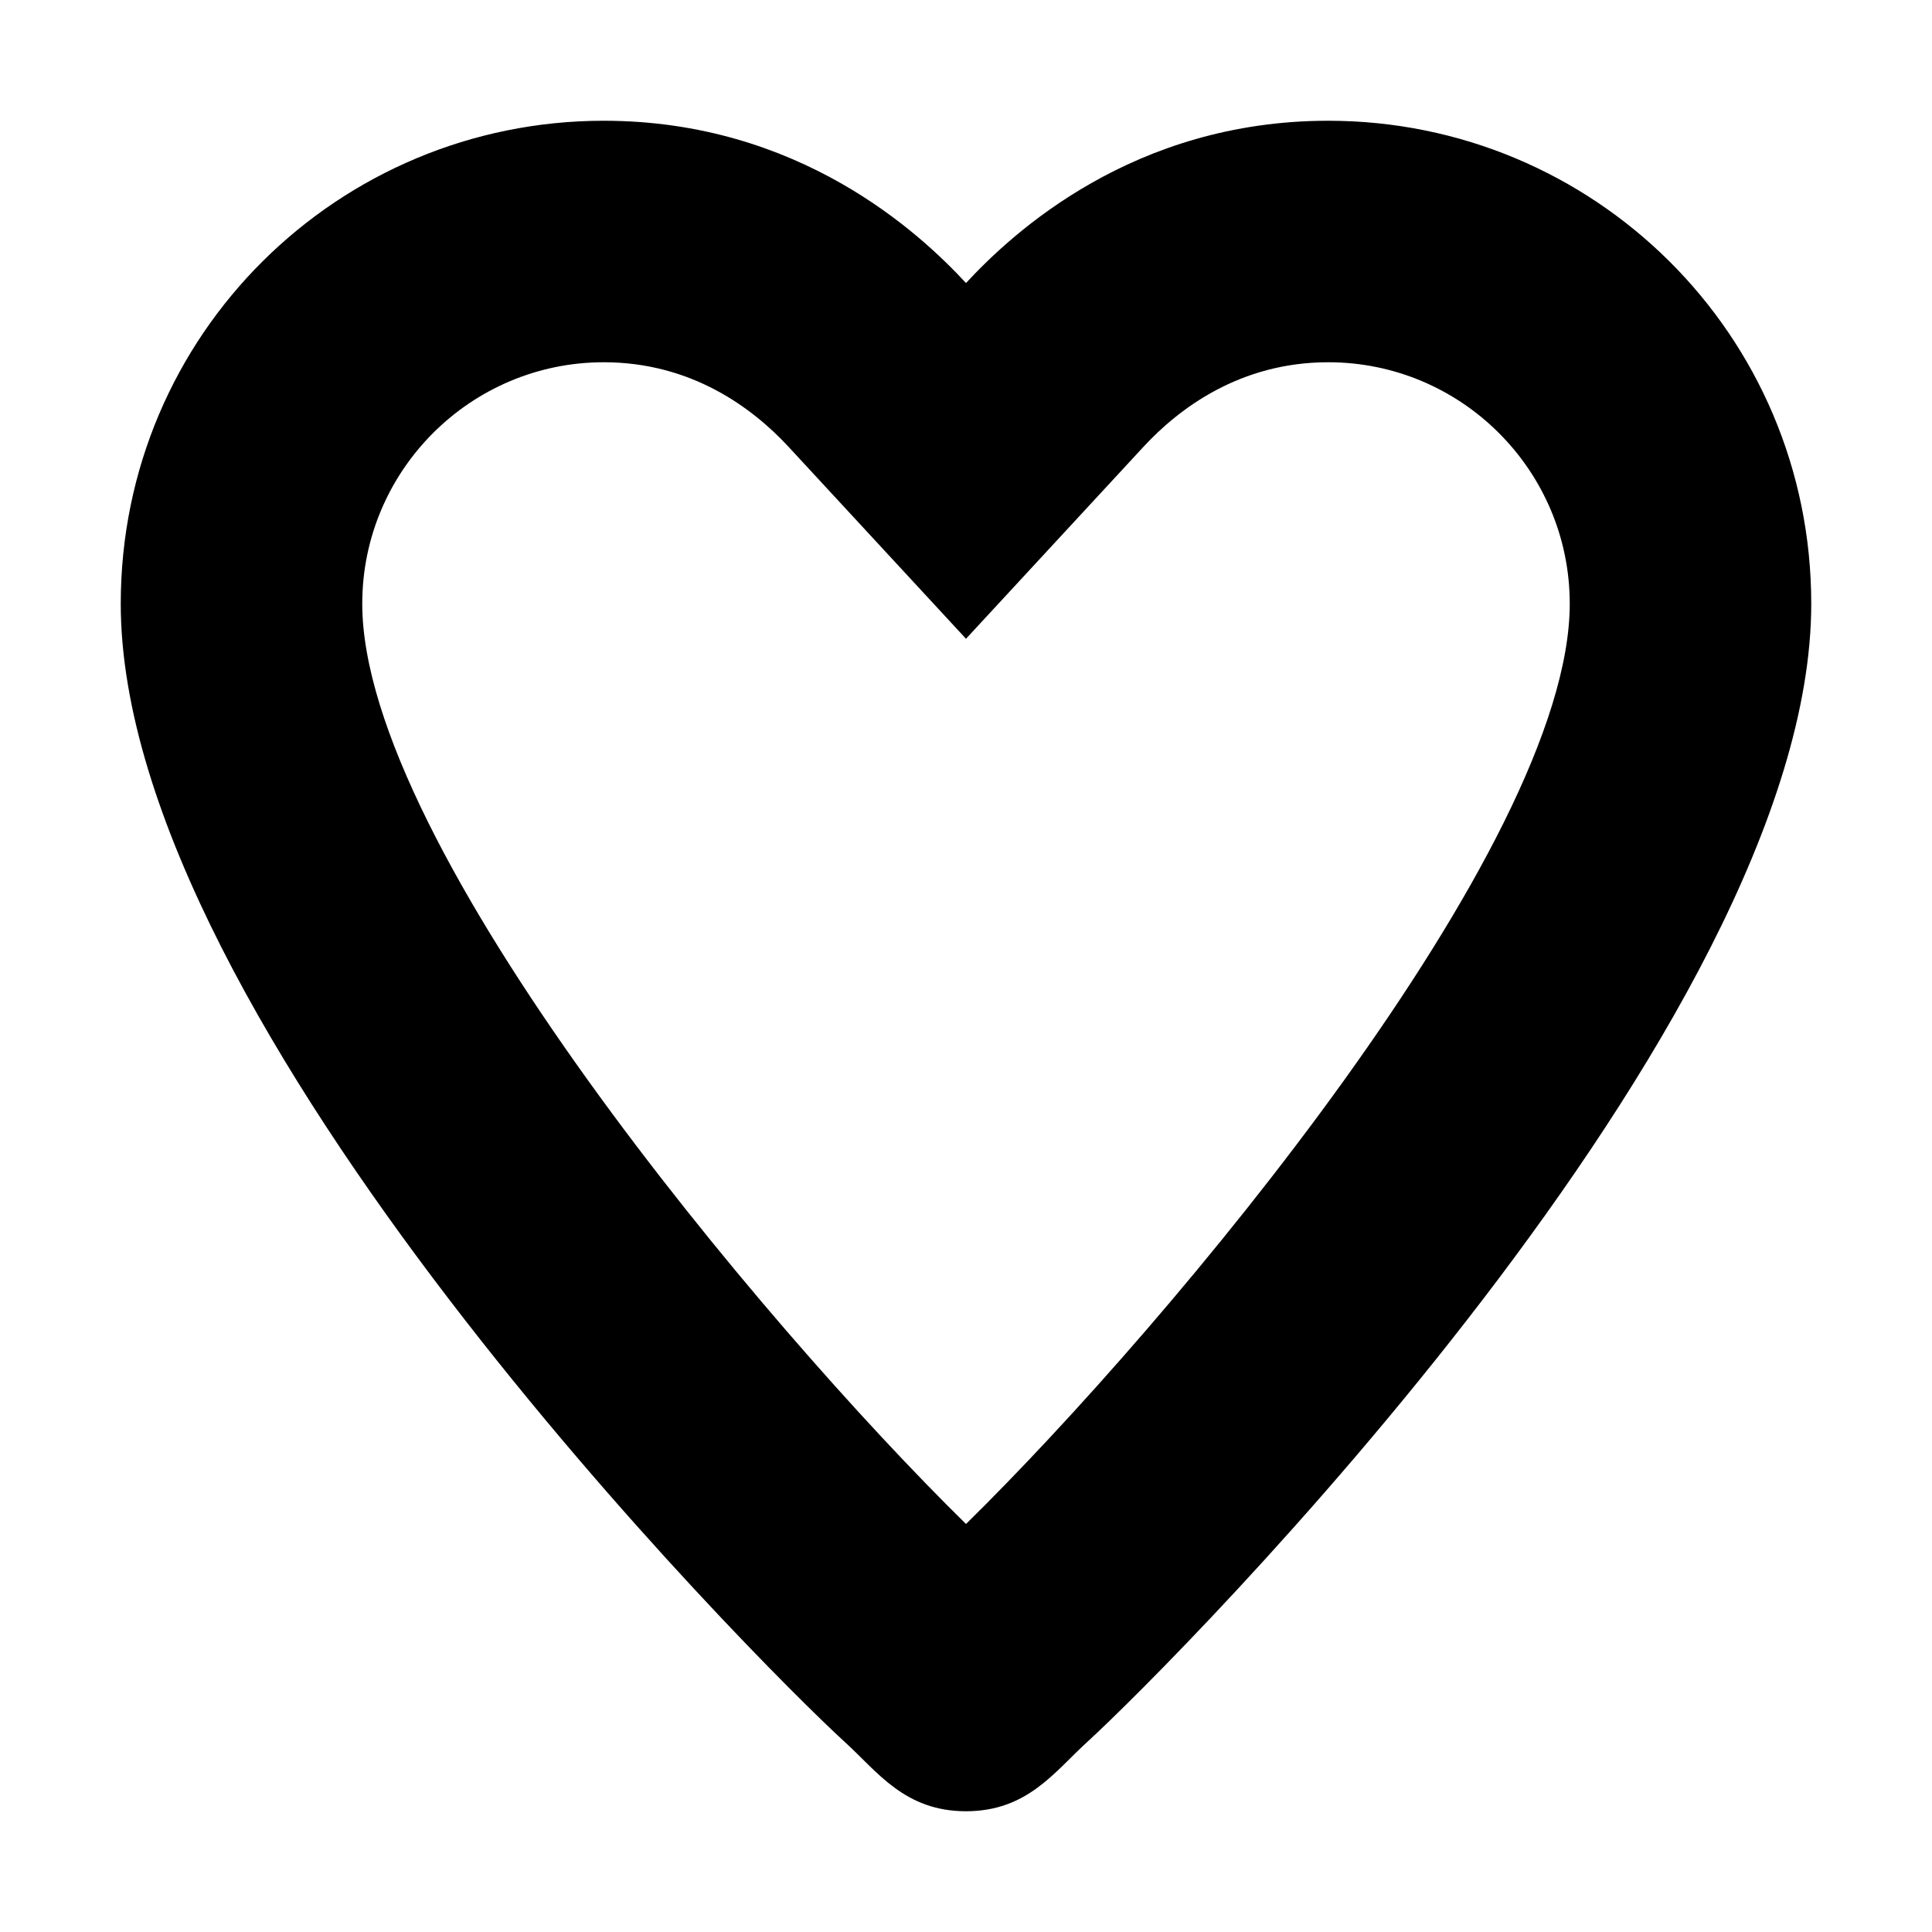
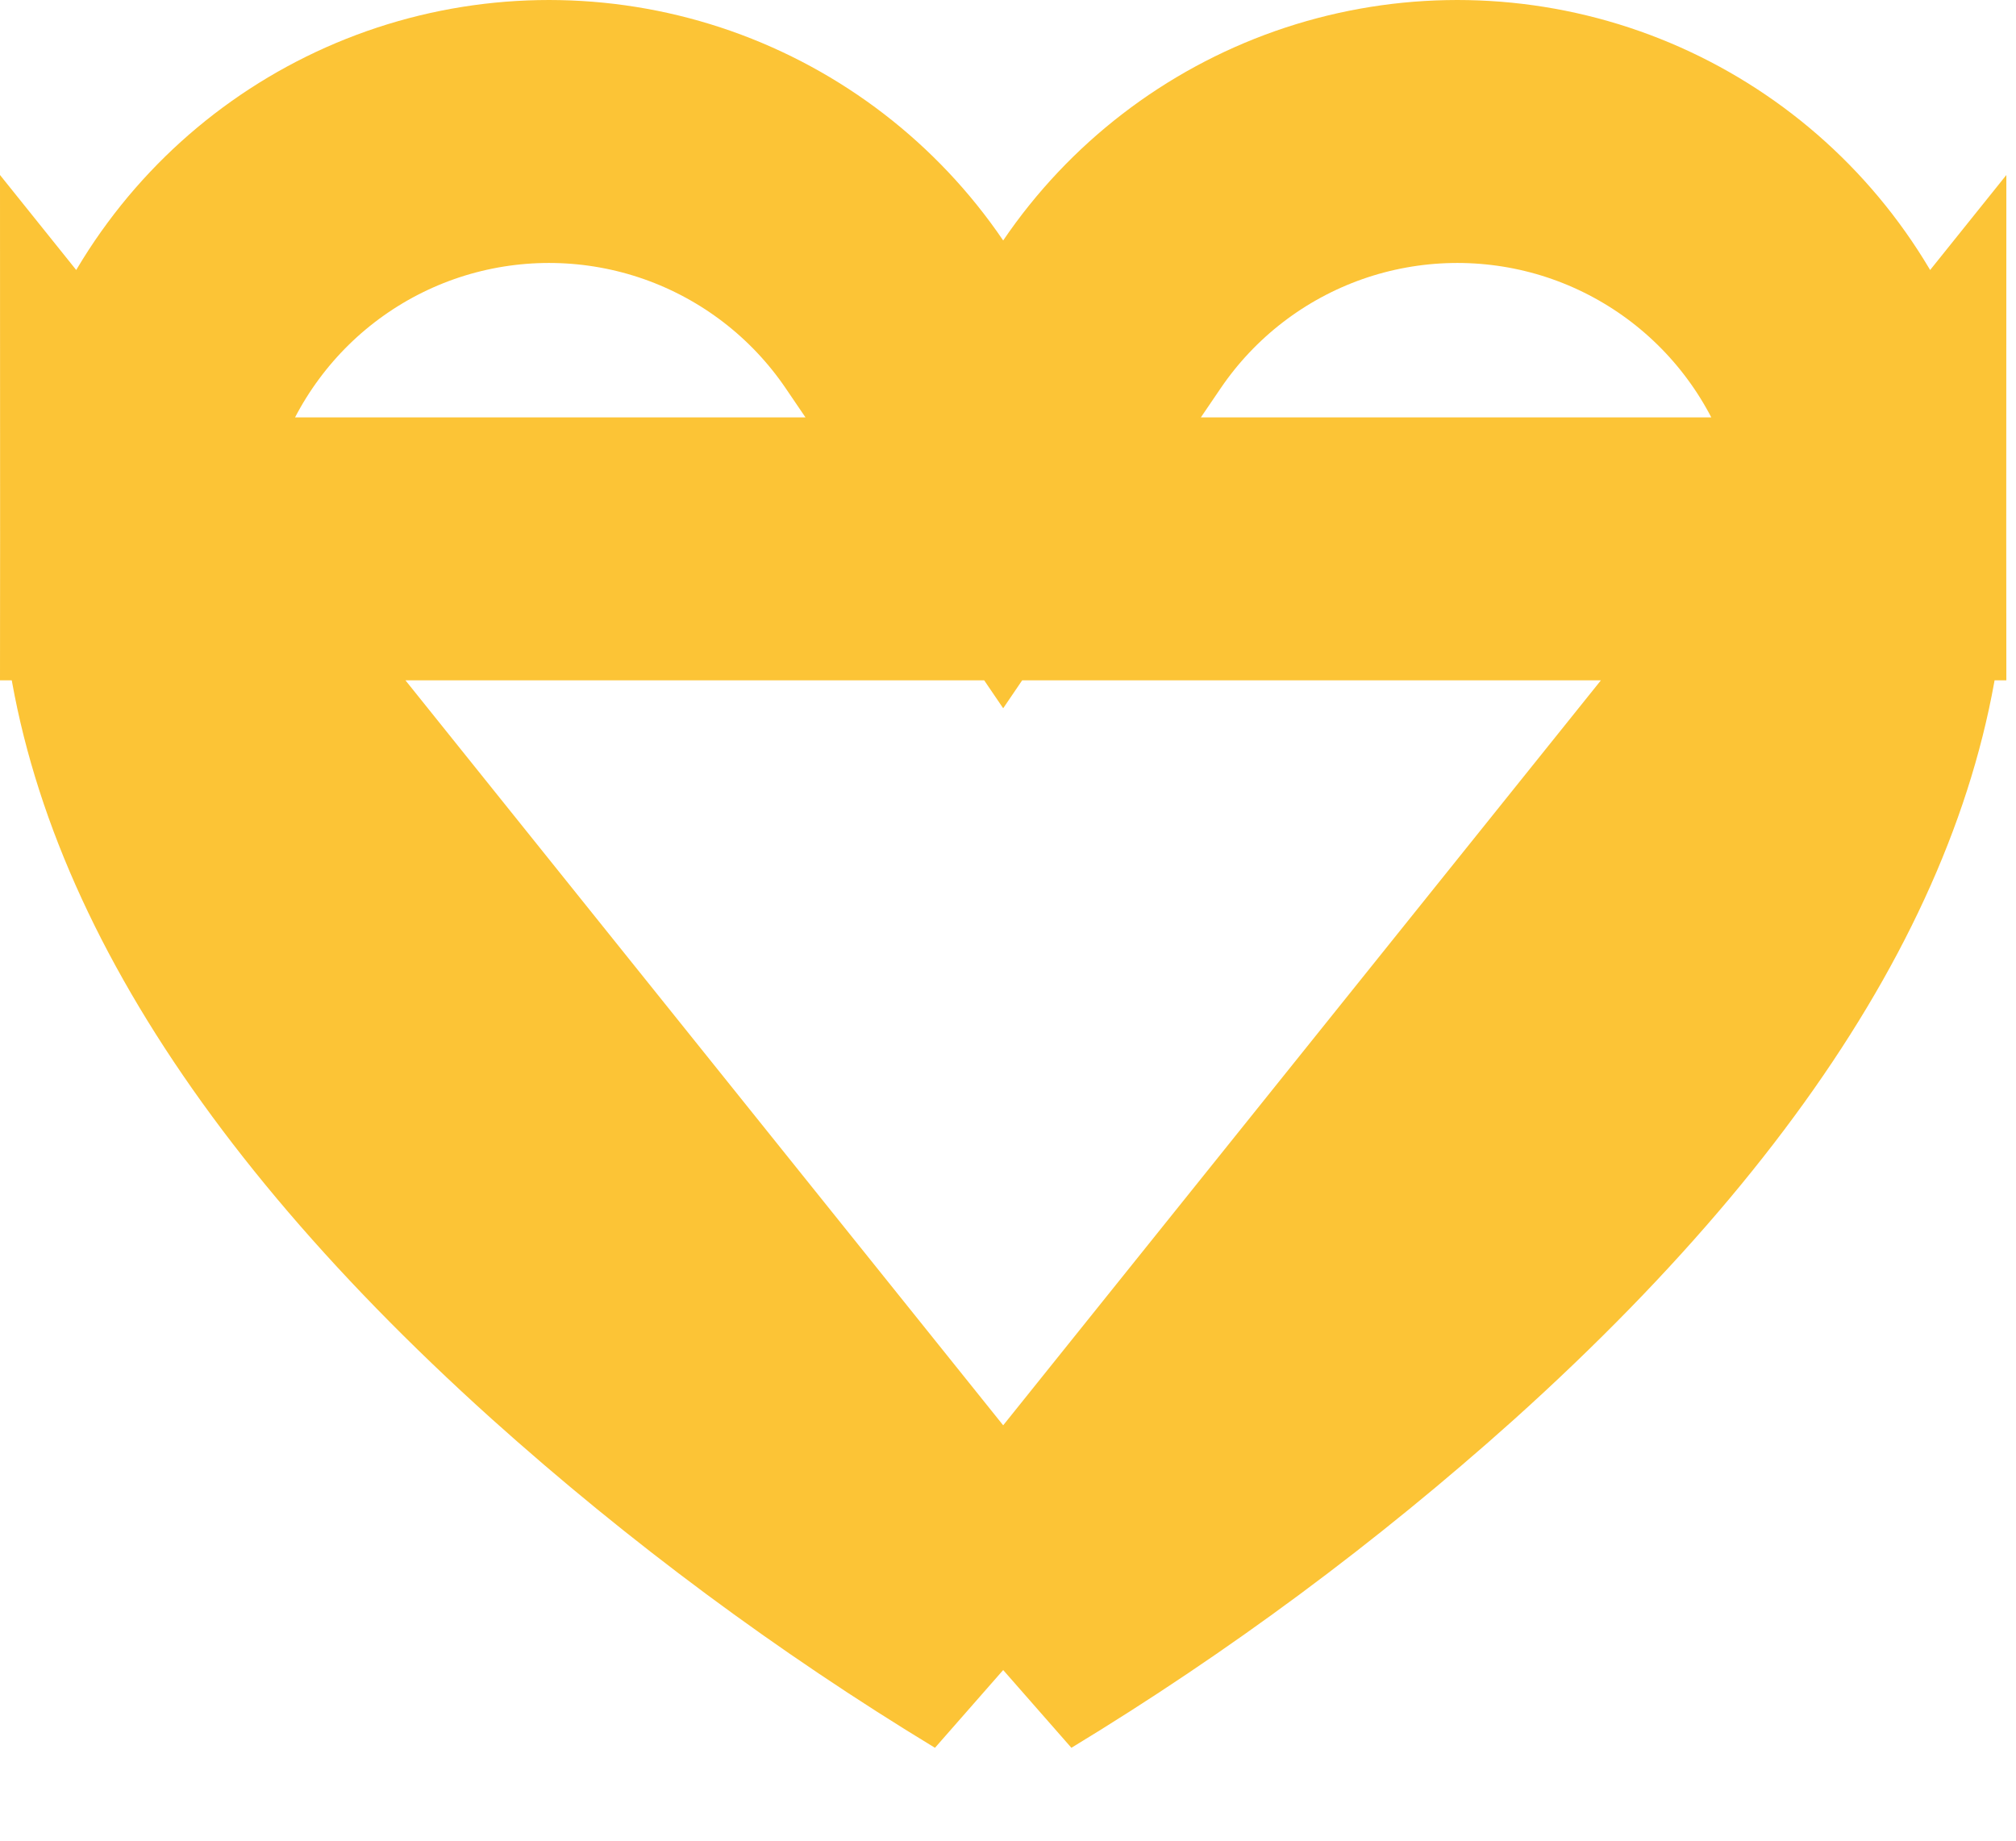
- <svg xmlns="http://www.w3.org/2000/svg" height="16px" id="Layer_1" style="enable-background:new 0 0 16 16;" version="1.1" viewBox="0 0 16 16" width="16px" xml:space="preserve">
-   <path d="M11,1C9.383,1,8.383,1.93,8,2.344C7.617,1.93,6.617,1,5,1C2.805,1,1,2.766,1,5c0,3.477,5.261,8.756,6,9.43  C7.266,14.672,7.492,15,8,15s0.734-0.328,1-0.57c0.738-0.674,6-5.953,6-9.43C15,2.766,13.195,1,11,1z M8,12.621  C6.313,10.965,3,7.012,3,5c0-1.103,0.897-2,2-2c0.729,0,1.235,0.381,1.531,0.701L8,5.29l1.469-1.589C9.765,3.381,10.271,3,11,3  c1.103,0,2,0.897,2,2C13,7.012,9.687,10.965,8,12.621z" />
+ <svg xmlns="http://www.w3.org/2000/svg" width="23" height="21" viewBox="0 0 23 21" fill="none">
+   <path d="M11.445 18.658C9.728 17.616 8.111 16.417 6.615 15.075C3.036 11.854 1.5 8.887 1.5 6.263L11.445 18.658ZM11.445 18.658C13.162 17.616 14.778 16.417 16.274 15.076C19.854 11.854 21.39 8.887 21.39 6.263L11.445 18.658ZM20.457 3.433C21.063 4.252 21.39 5.244 21.39 6.262H1.5C1.5 5.244 1.827 4.252 2.433 3.433C3.038 2.614 3.89 2.01 4.864 1.71C5.838 1.411 6.882 1.432 7.843 1.769C8.804 2.107 9.632 2.744 10.204 3.586L11.445 5.412L12.686 3.586C13.258 2.744 14.086 2.107 15.047 1.769C16.008 1.432 17.052 1.411 18.026 1.71C19 2.01 19.852 2.614 20.457 3.433Z" stroke="#FCC436" stroke-width="3" />
</svg>
